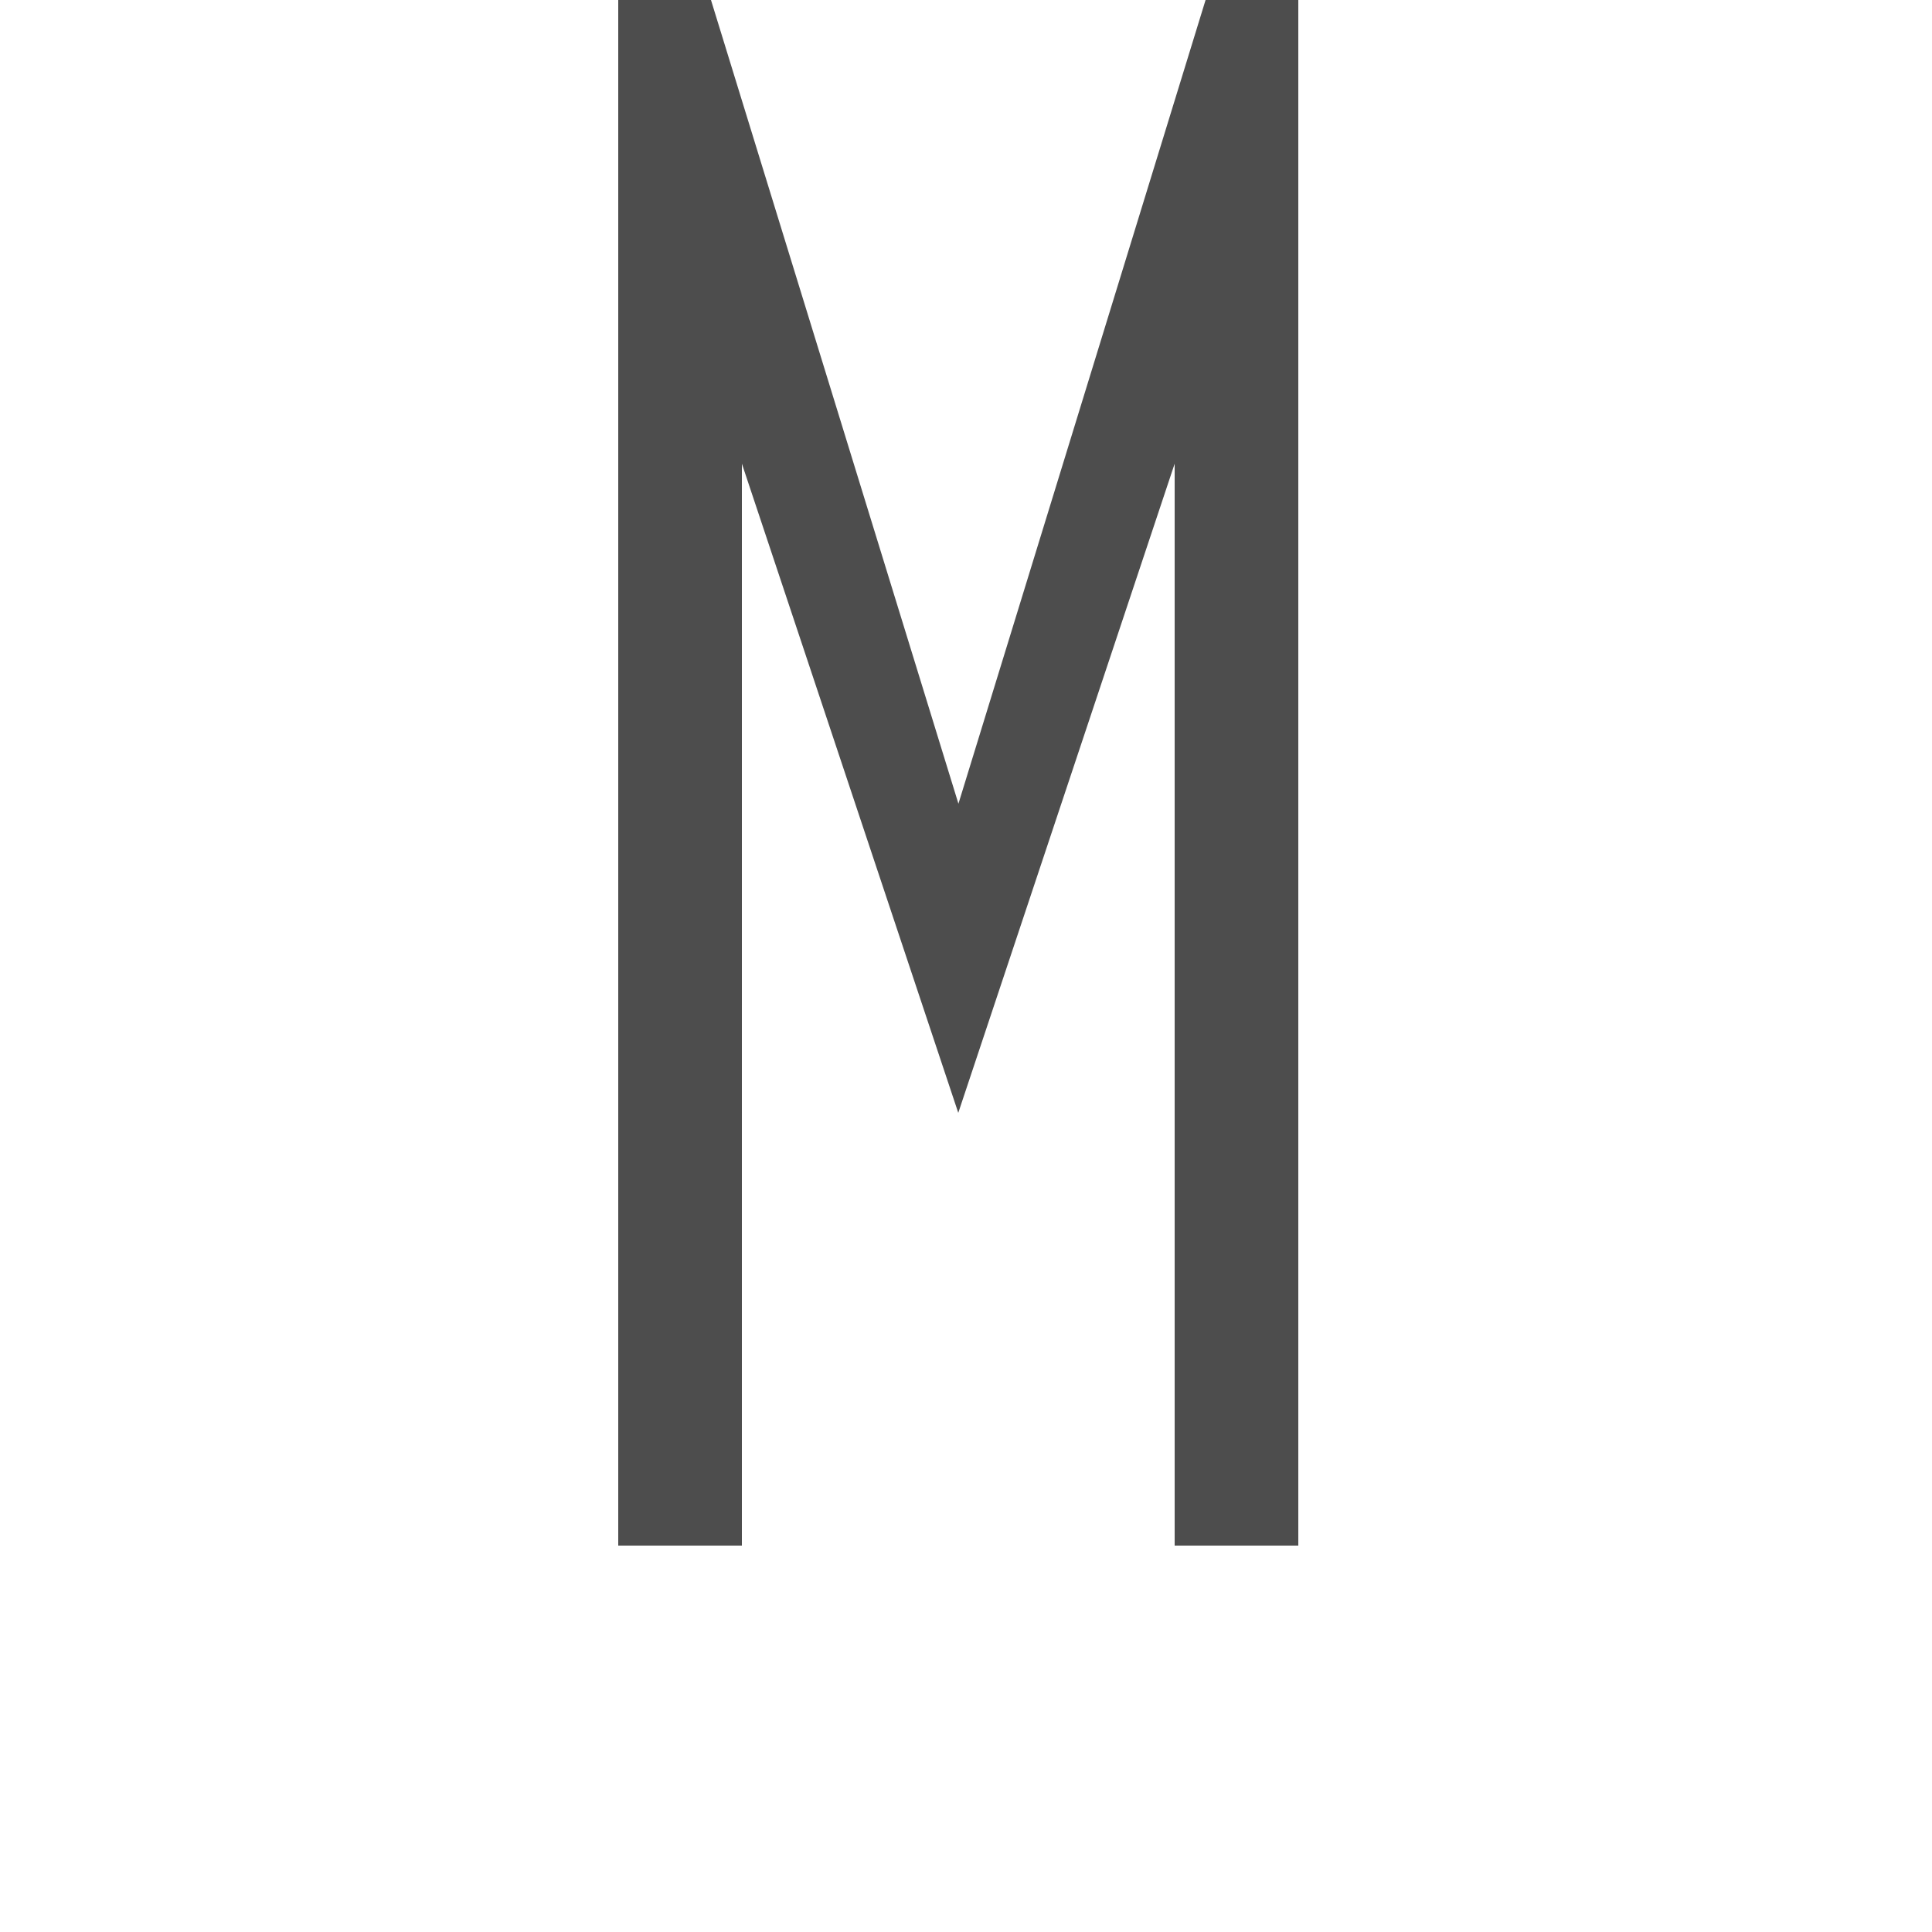
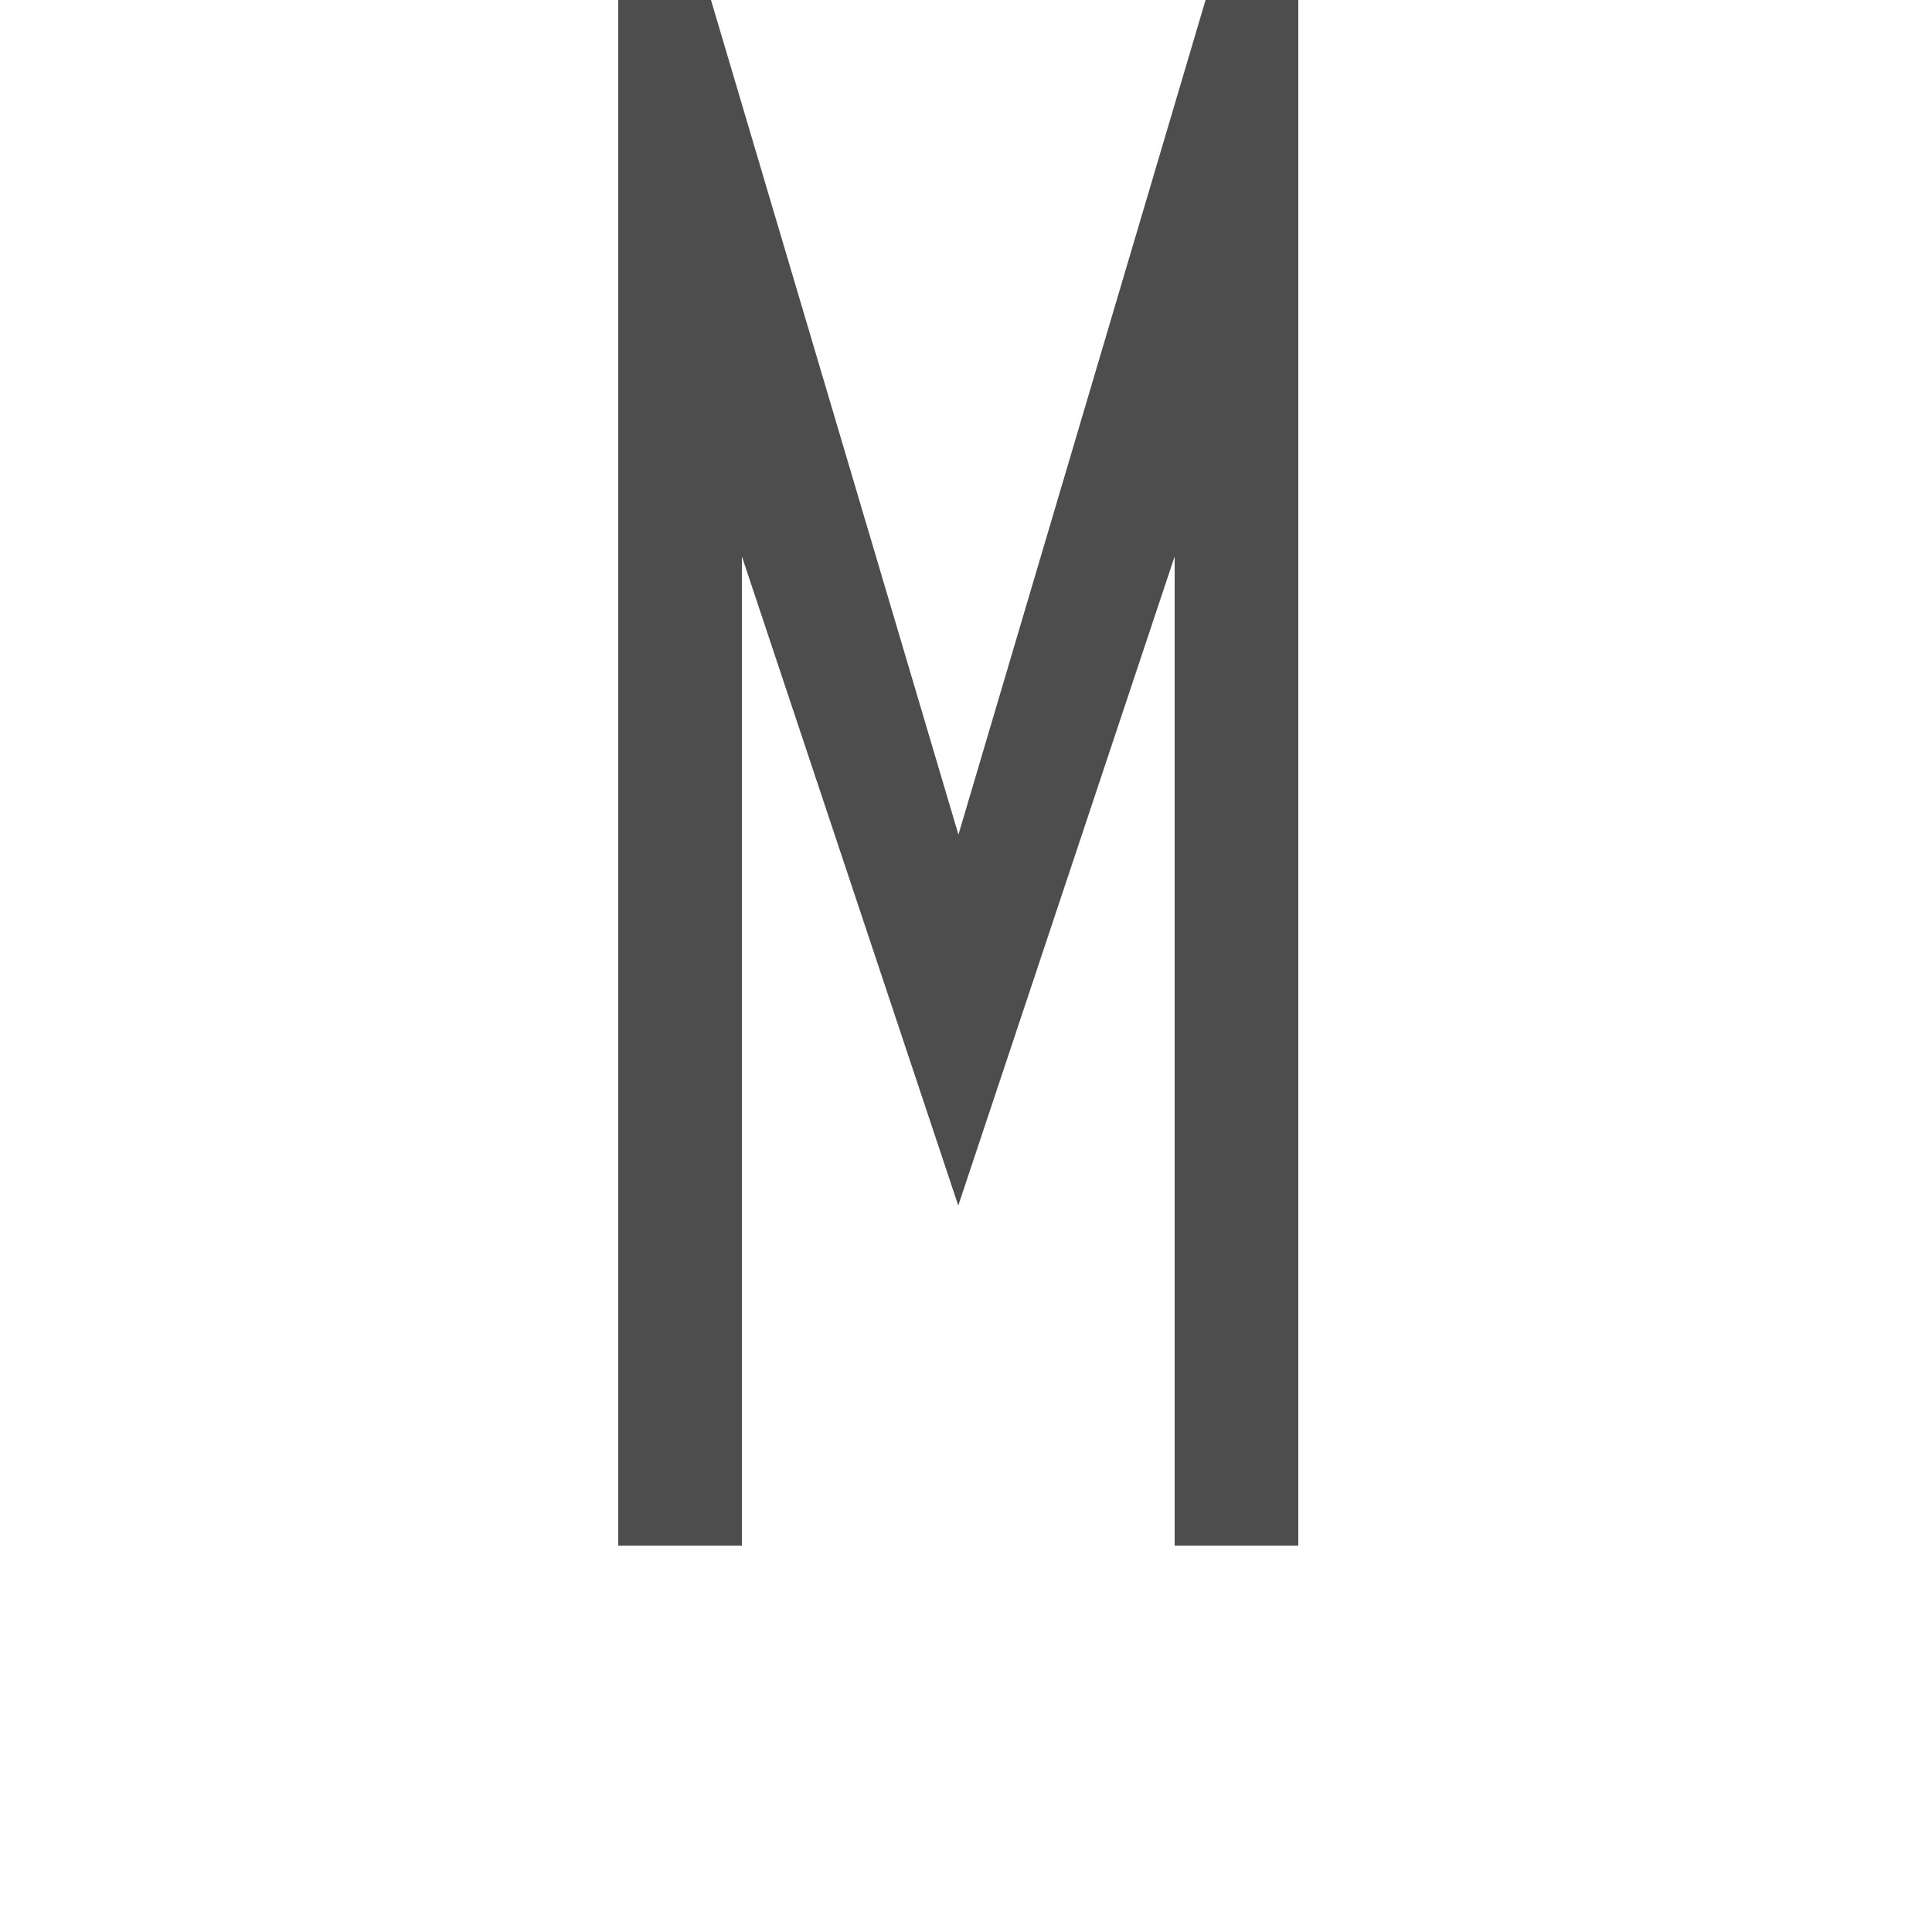
<svg xmlns="http://www.w3.org/2000/svg" width="1000" height="1000" id="svg3373" version="1.1">
  <defs id="defs3375" />
  <g id="layer1" transform="translate(0,-52.36218)">
-     <path style="font-size:19.033px;font-style:normal;font-variant:normal;font-weight:bold;font-stretch:condensed;line-height:125%;letter-spacing:0px;word-spacing:0px;fill:#4d4d4d;fill-opacity:1;stroke:none;display:inline;font-family:Swis721 Cn BT;-inkscape-font-specification:Swis721 Cn BT Bold Condensed" d="m 320,852.362 0,-800 48,0 128.085,416 127.916,-416 47.999,0 0,800 -63.999,0 0.002,-560 -112.001,336 -112.001,-336 -0.002,560 z" id="path9849-2" />
+     <path style="font-size:19.033px;font-style:normal;font-variant:normal;font-weight:bold;font-stretch:condensed;line-height:125%;letter-spacing:0px;word-spacing:0px;fill:#4d4d4d;fill-opacity:1;stroke:none;display:inline;font-family:Swis721 Cn BT;-inkscape-font-specification:Swis721 Cn BT Bold Condensed" d="m 320,852.362 0,-800 48,0 128.085,432 127.915,-432 47.998,0 0,800 -63.998,0 0.002,-512 -112.001,336 -112,-336 -0.002,512 z" id="path9849" />
  </g>
</svg>
